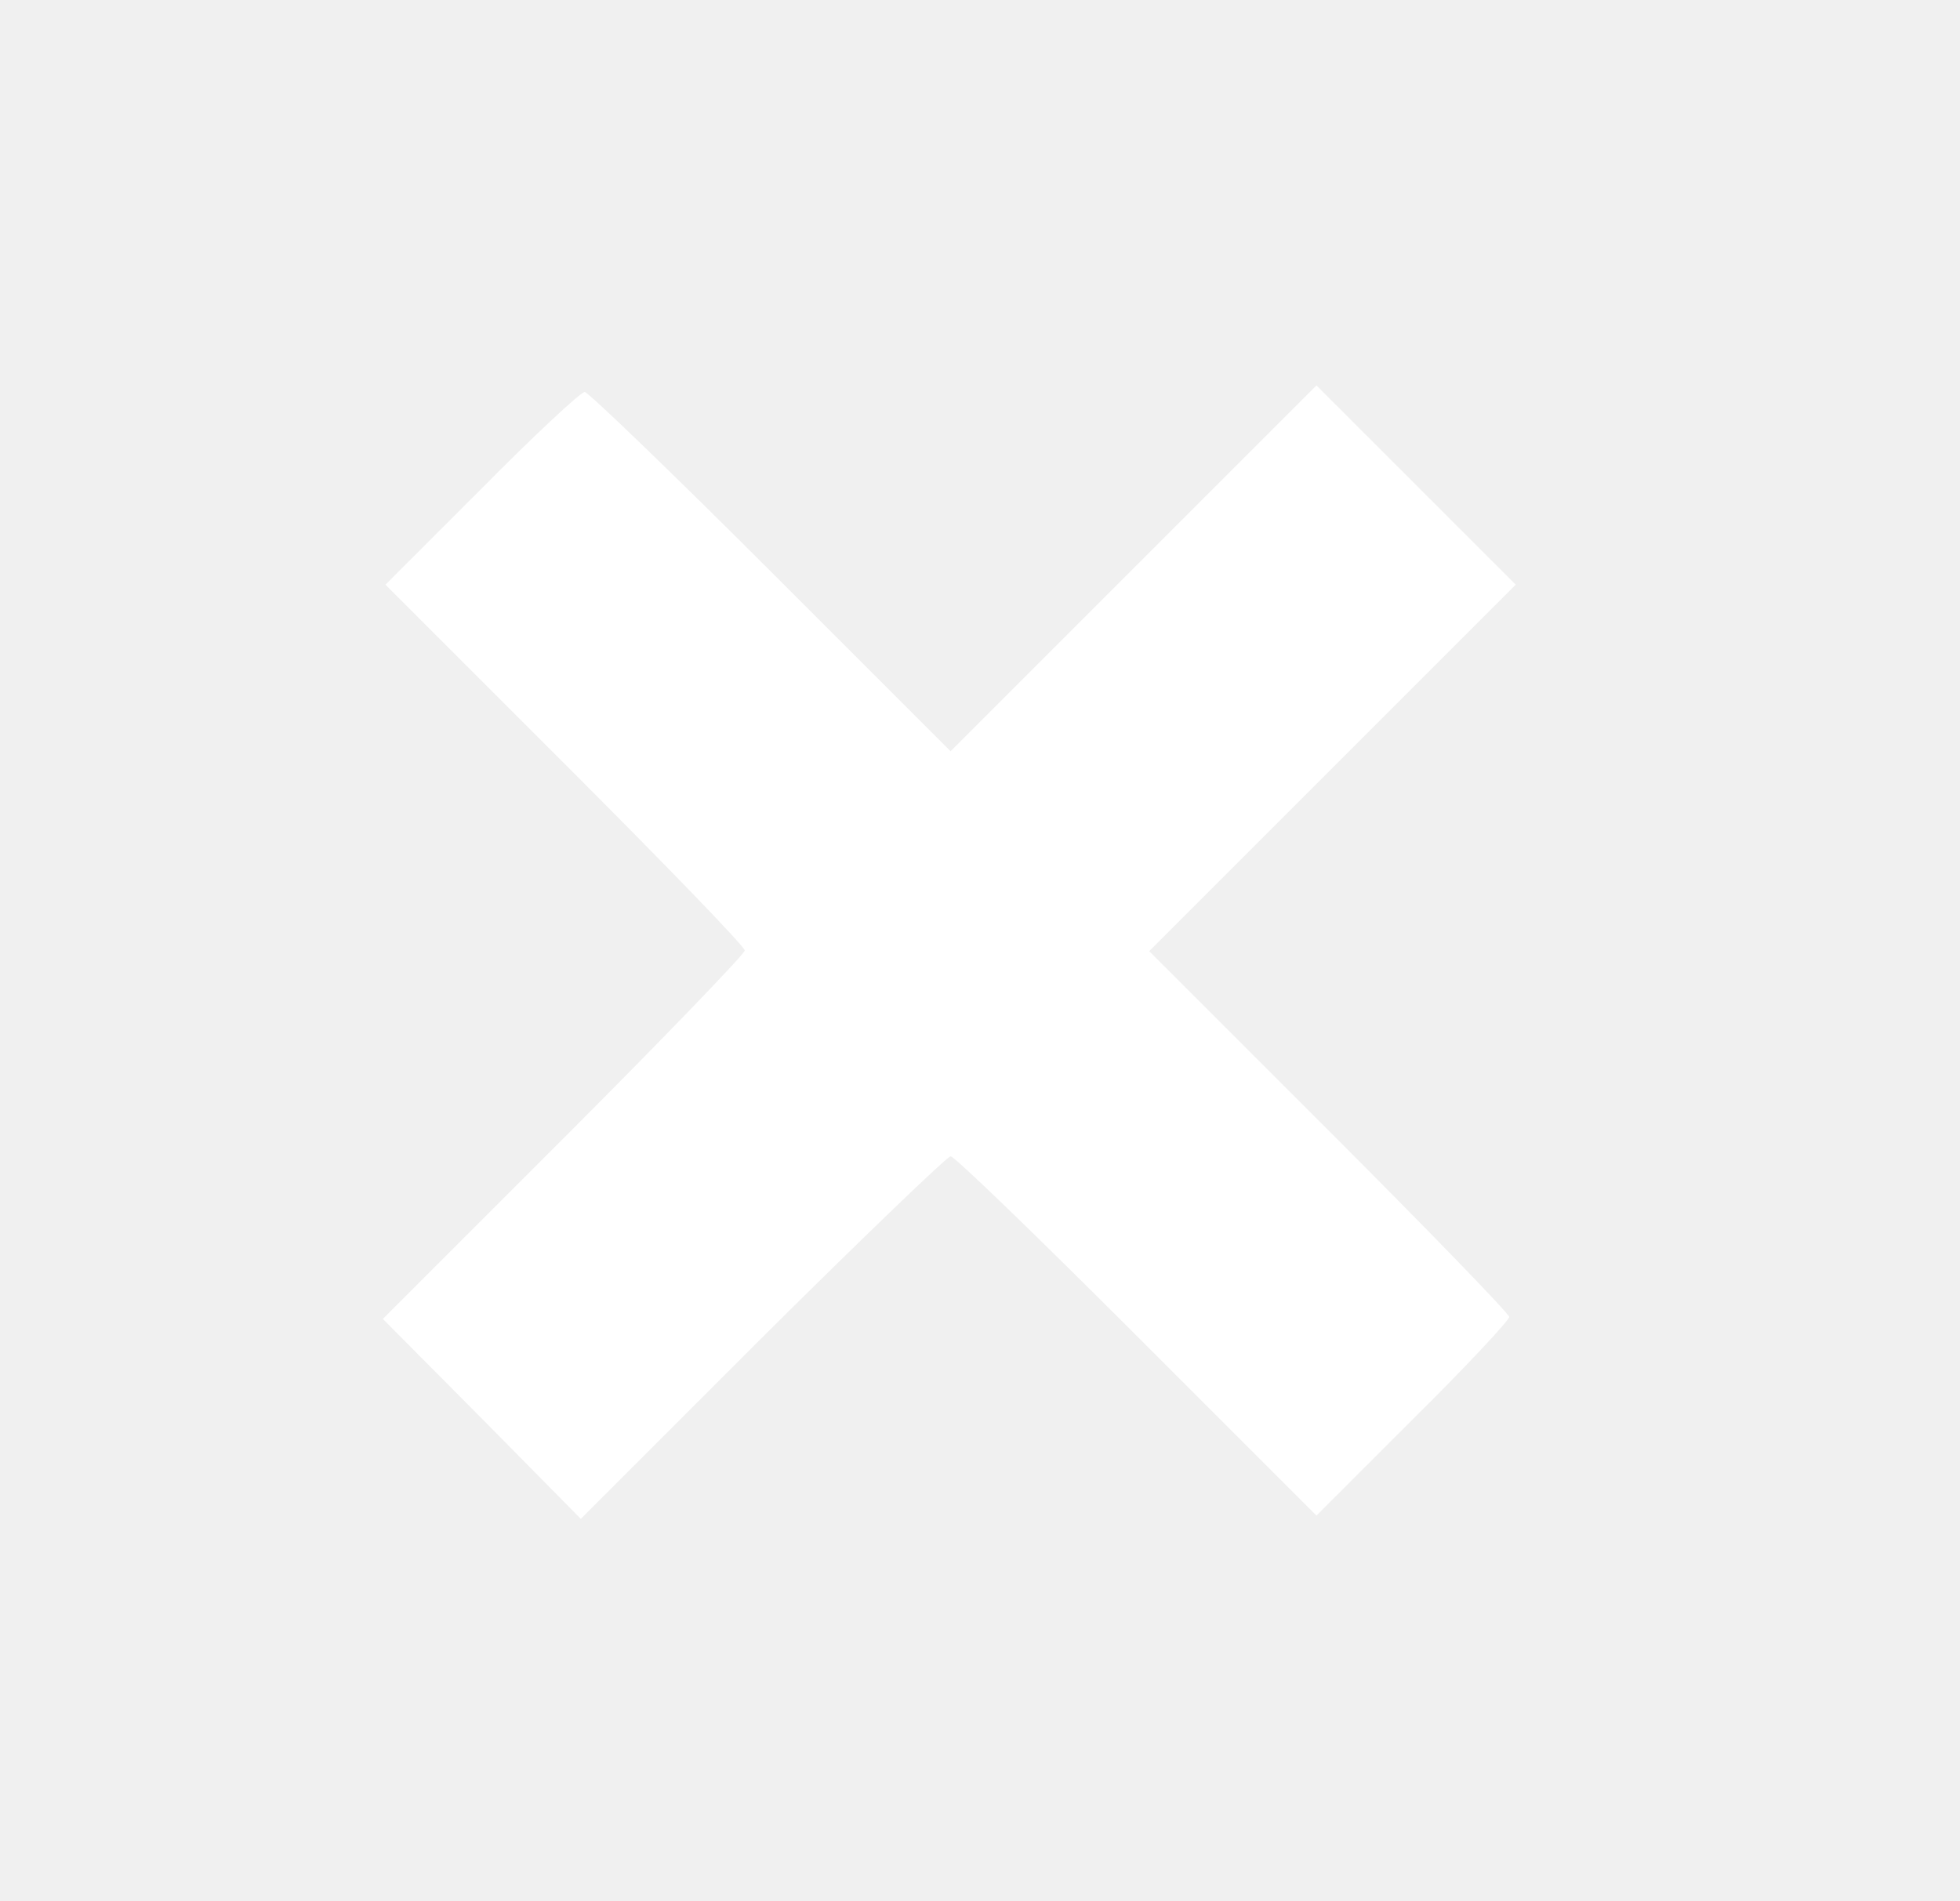
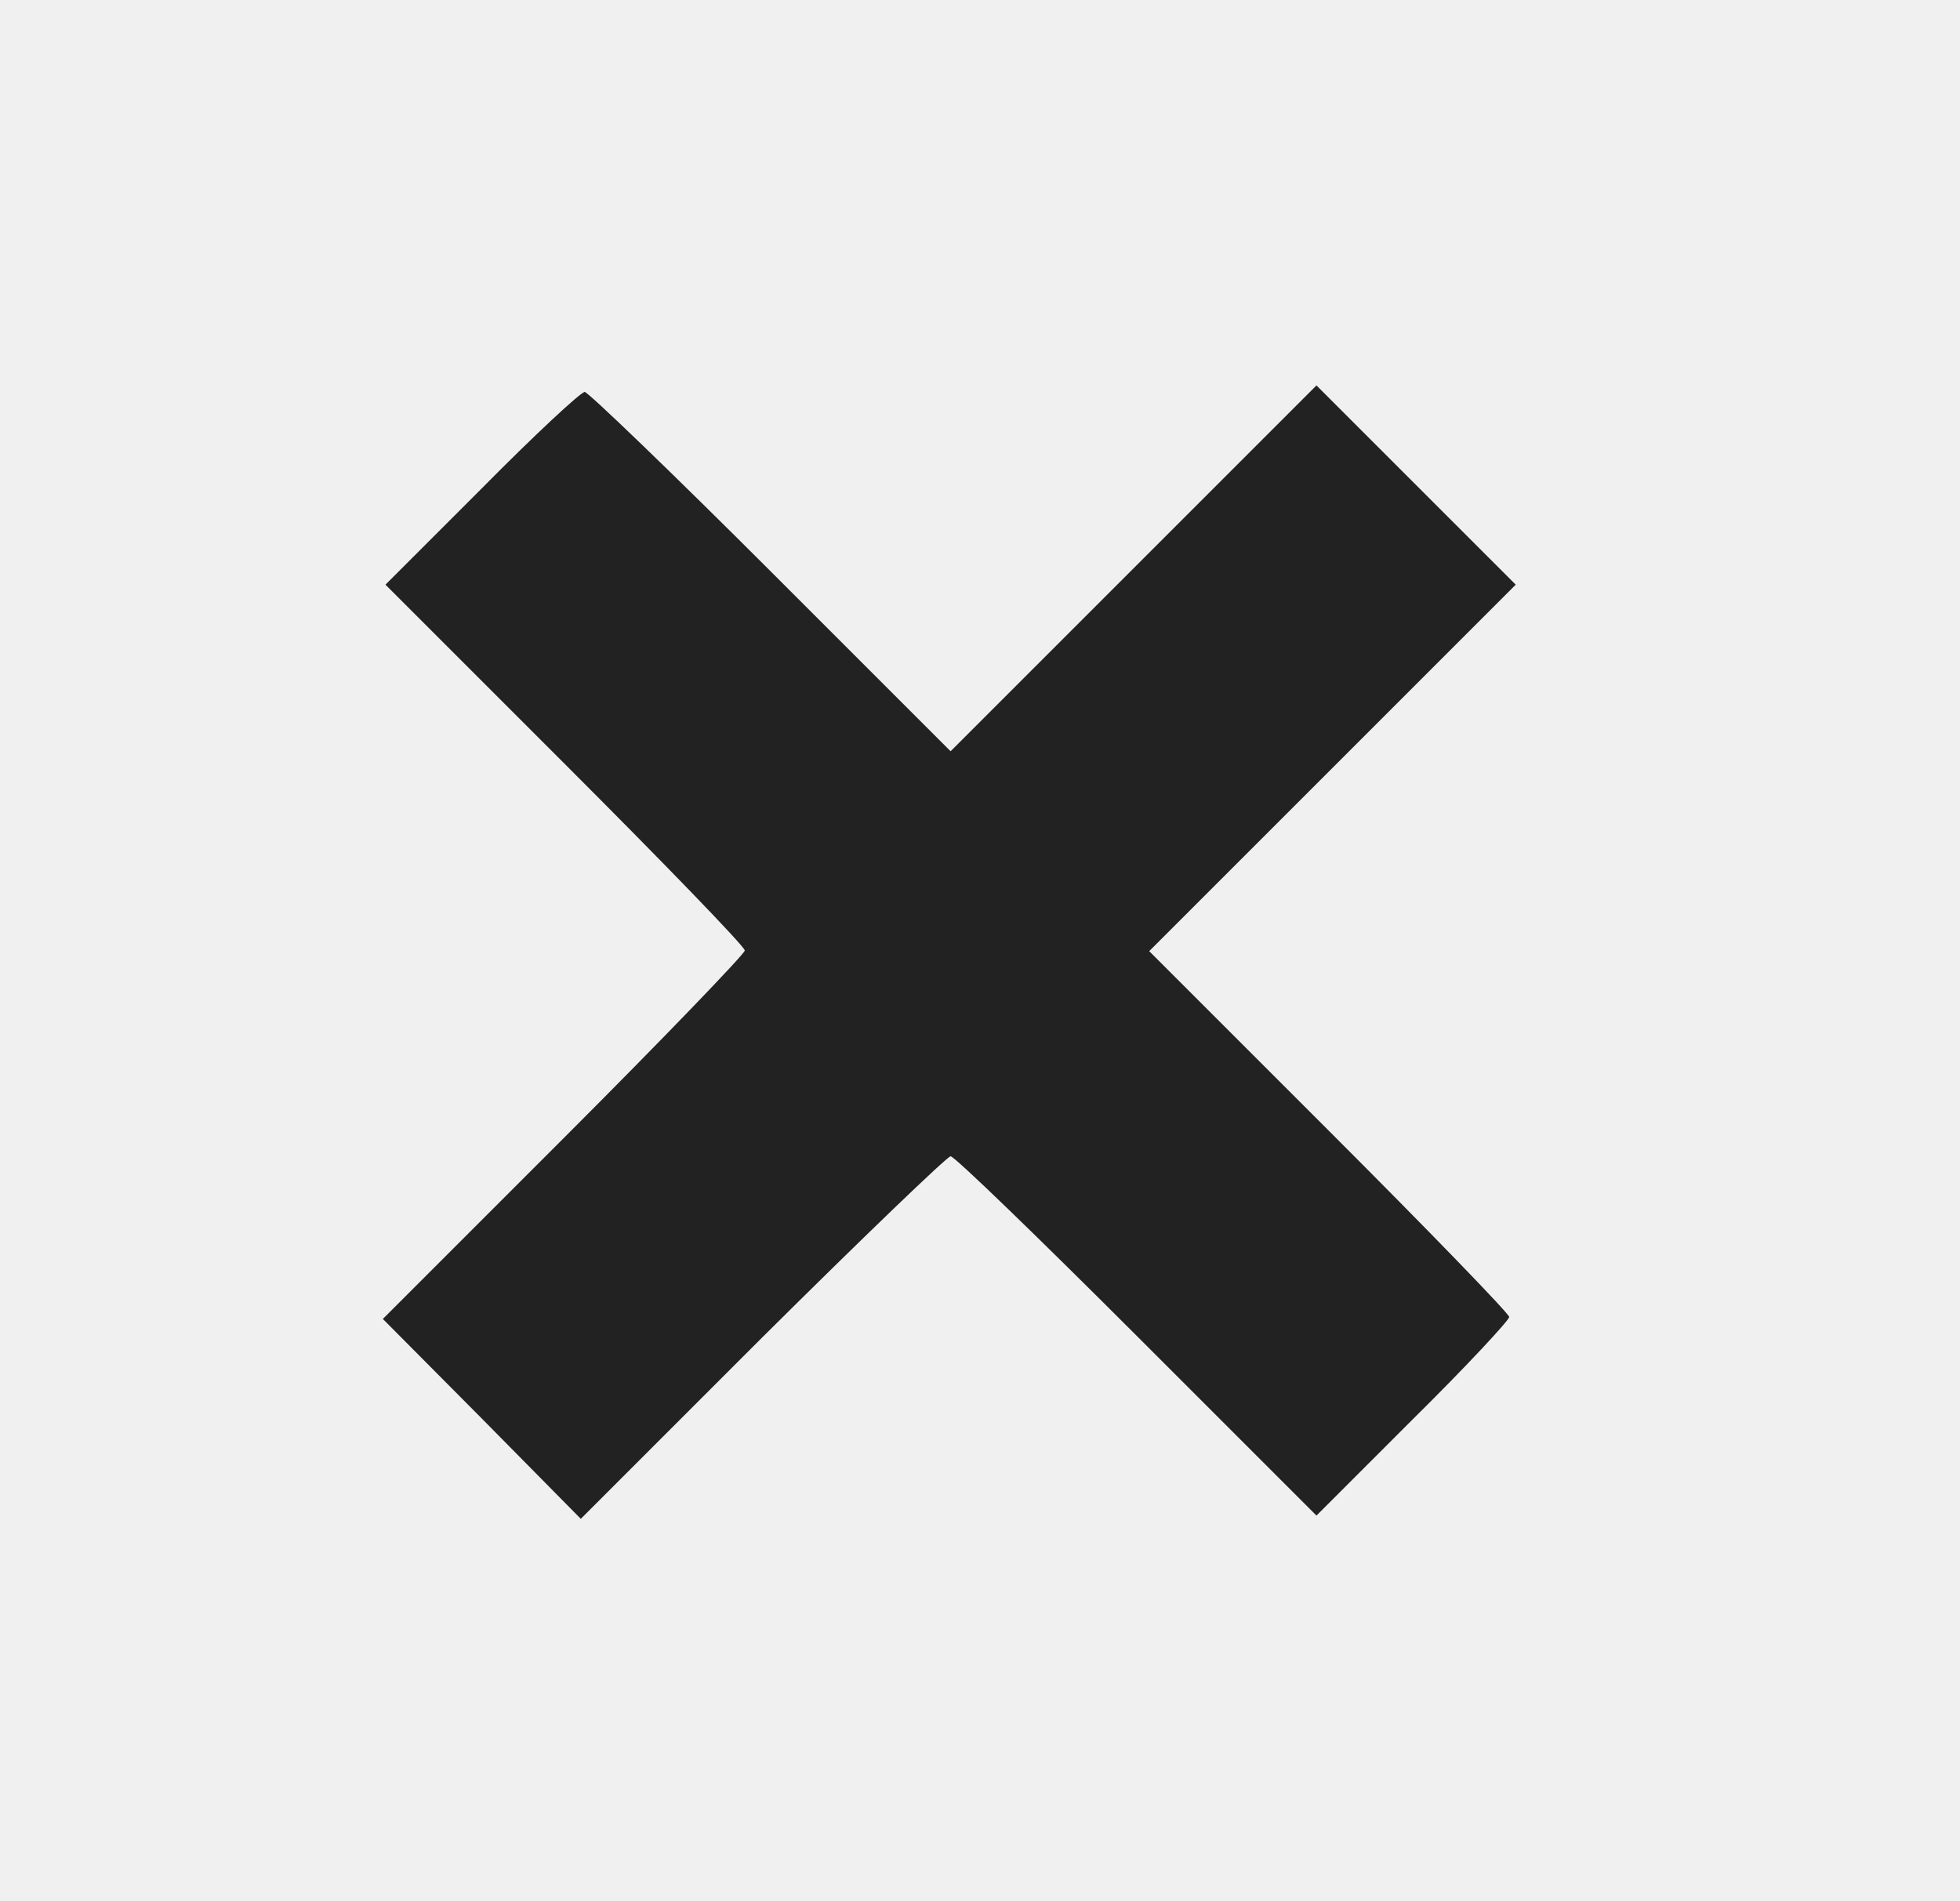
<svg xmlns="http://www.w3.org/2000/svg" version="1.0" width="300pt" height="291pt" viewBox="0 0 300 291" preserveAspectRatio="xMidYMid meet">
-   <g transform="translate(0,291) scale(0.1,-0.1)" fill="#FFFFFF" stroke="none">
+   <g transform="translate(0,291) scale(0.1,-0.1)" fill="#222222" stroke="none">
    <path d="M1735 2040 l-280 -280 -275 275 c-151 151 -280 275 -285 275 -6 0 -77 -66 -158 -148 l-147 -147 275 -275 c151 -151 275 -279 275 -285 0 -5 -125 -135 -277 -287 l-277 -277 152 -153 151 -153 278 278 c153 152 283 277 288 277 6 0 134 -124 285 -275 l275 -275 147 147 c82 81 148 152 148 157 0 5 -124 133 -275 284 l-276 276 281 281 280 280 -153 153 -152 152 -280 -280z" id="node1" class="node" stroke-width="20" />
  </g>
-   <g transform="translate(0,291) scale(0.1,-0.1)" fill="#FFFFFF" stroke="none">
+   <g transform="translate(0,291) scale(0.1,-0.1)" fill="#222222" stroke="none">

</g>
</svg>
